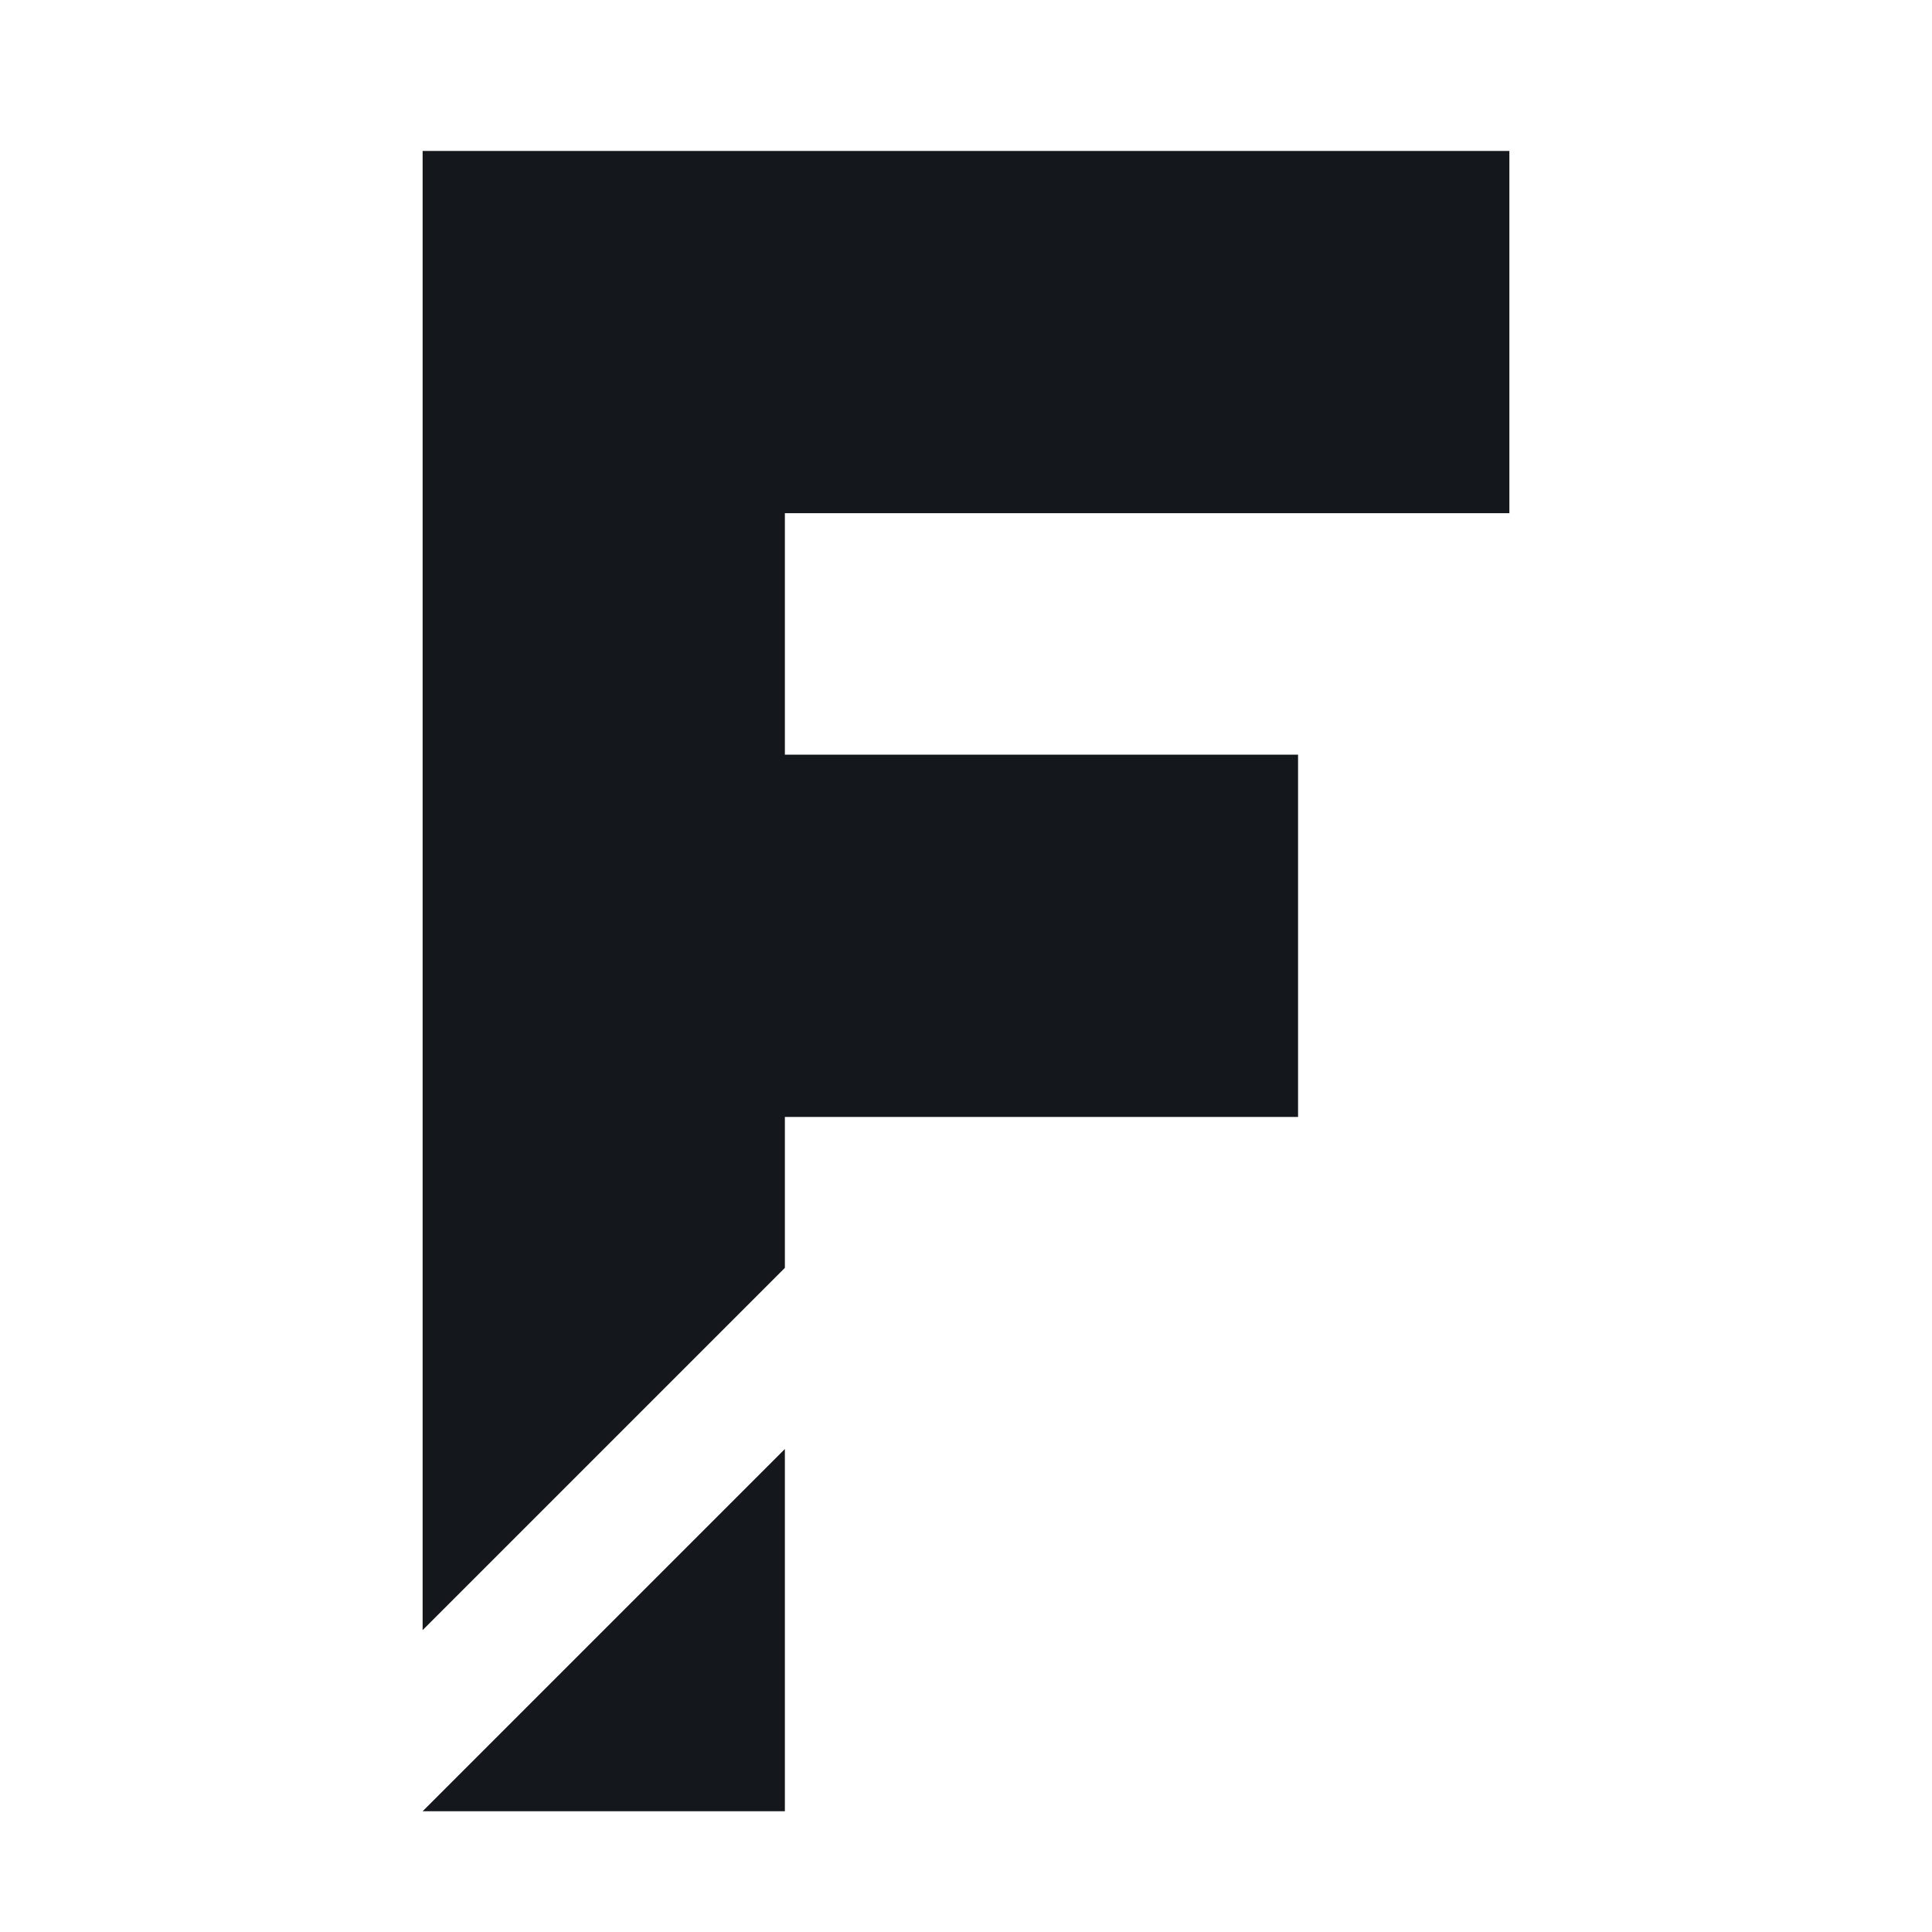
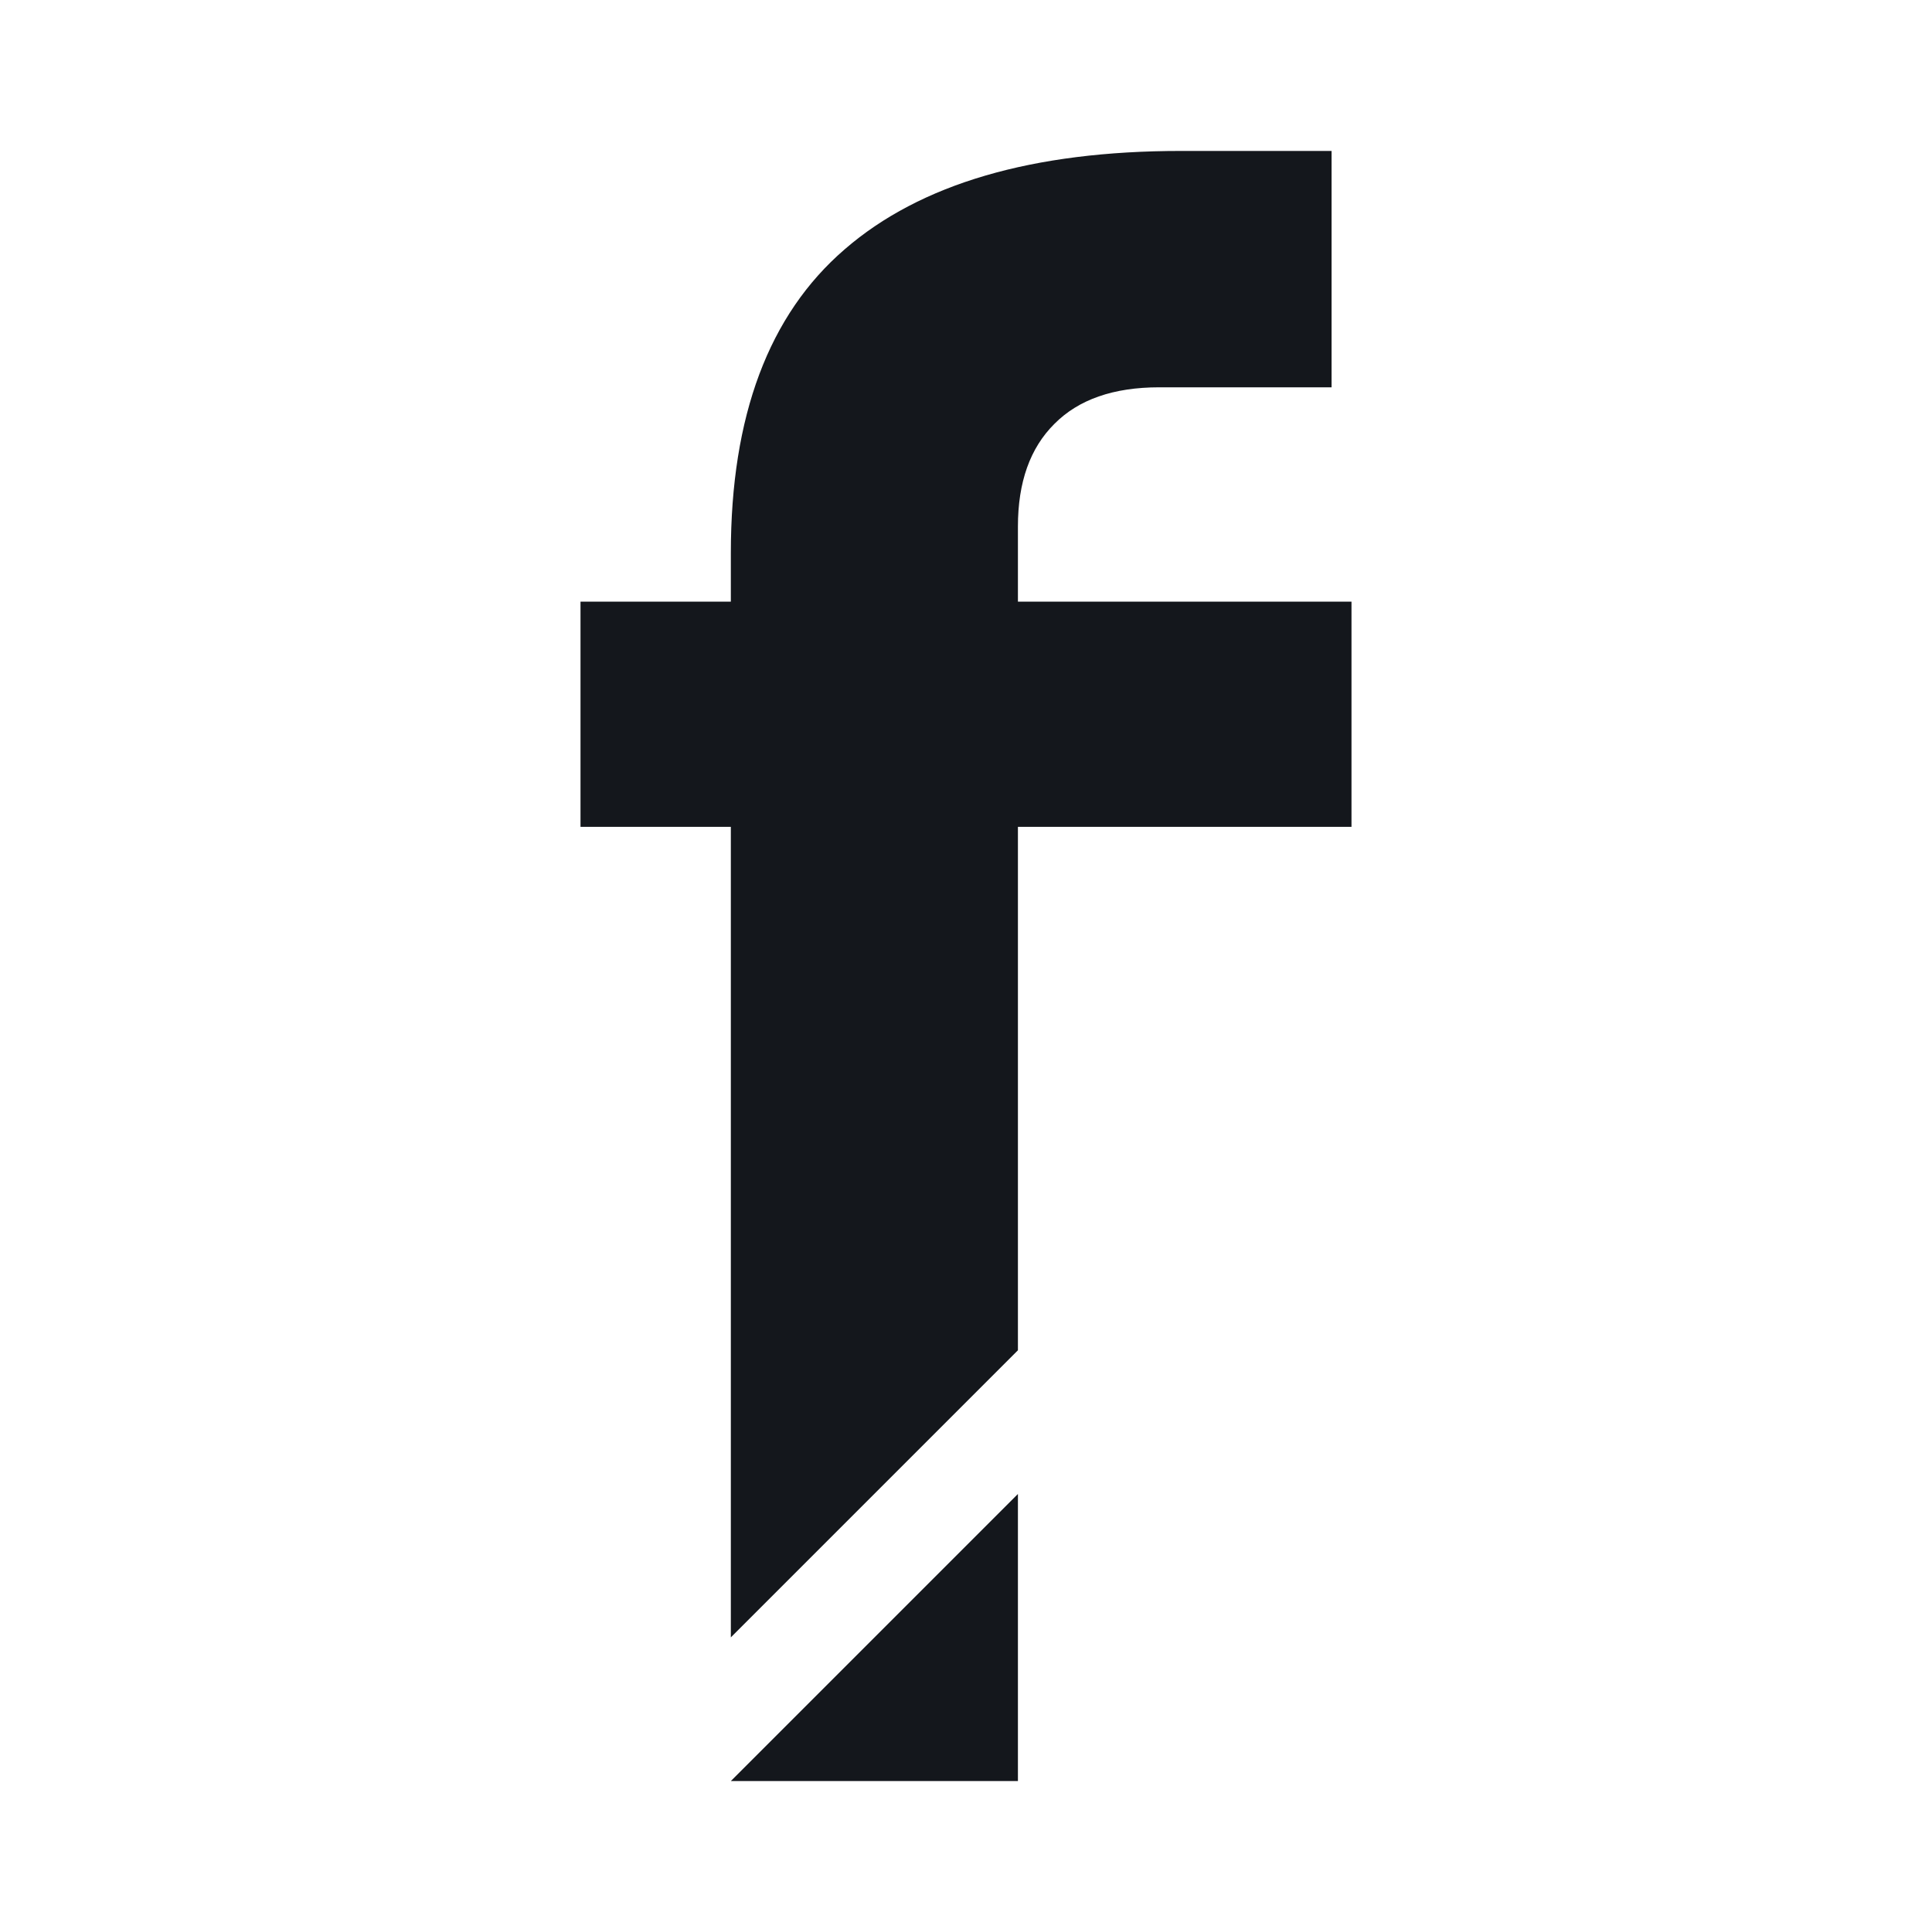
<svg xmlns="http://www.w3.org/2000/svg" viewBox="0 0 64 64" role="img" aria-labelledby="t">
-   <path fill="#14171C" d="M14 5L50 5L50 17L26 17L26 25L43 25L43 37L26 37L26 42L14 54Z" />
-   <path fill="#14171C" d="M14 60L26 60L26 48Z" />
+   <path fill="#14171C" d="M24.21 54.24V27.39H19.23V19.93H24.21V18.32Q24.21 11.51 27.98 8.26Q31.74 5 39.13 5H44.11V12.83H38.4Q36.13 12.83 34.93 14.04Q33.72 15.24 33.72 17.44V19.93H44.77V27.39H33.72V44.73Z" />
+   <path fill="#14171C" d="M24.21 59 33.72 49.49V59Z" />
</svg>
